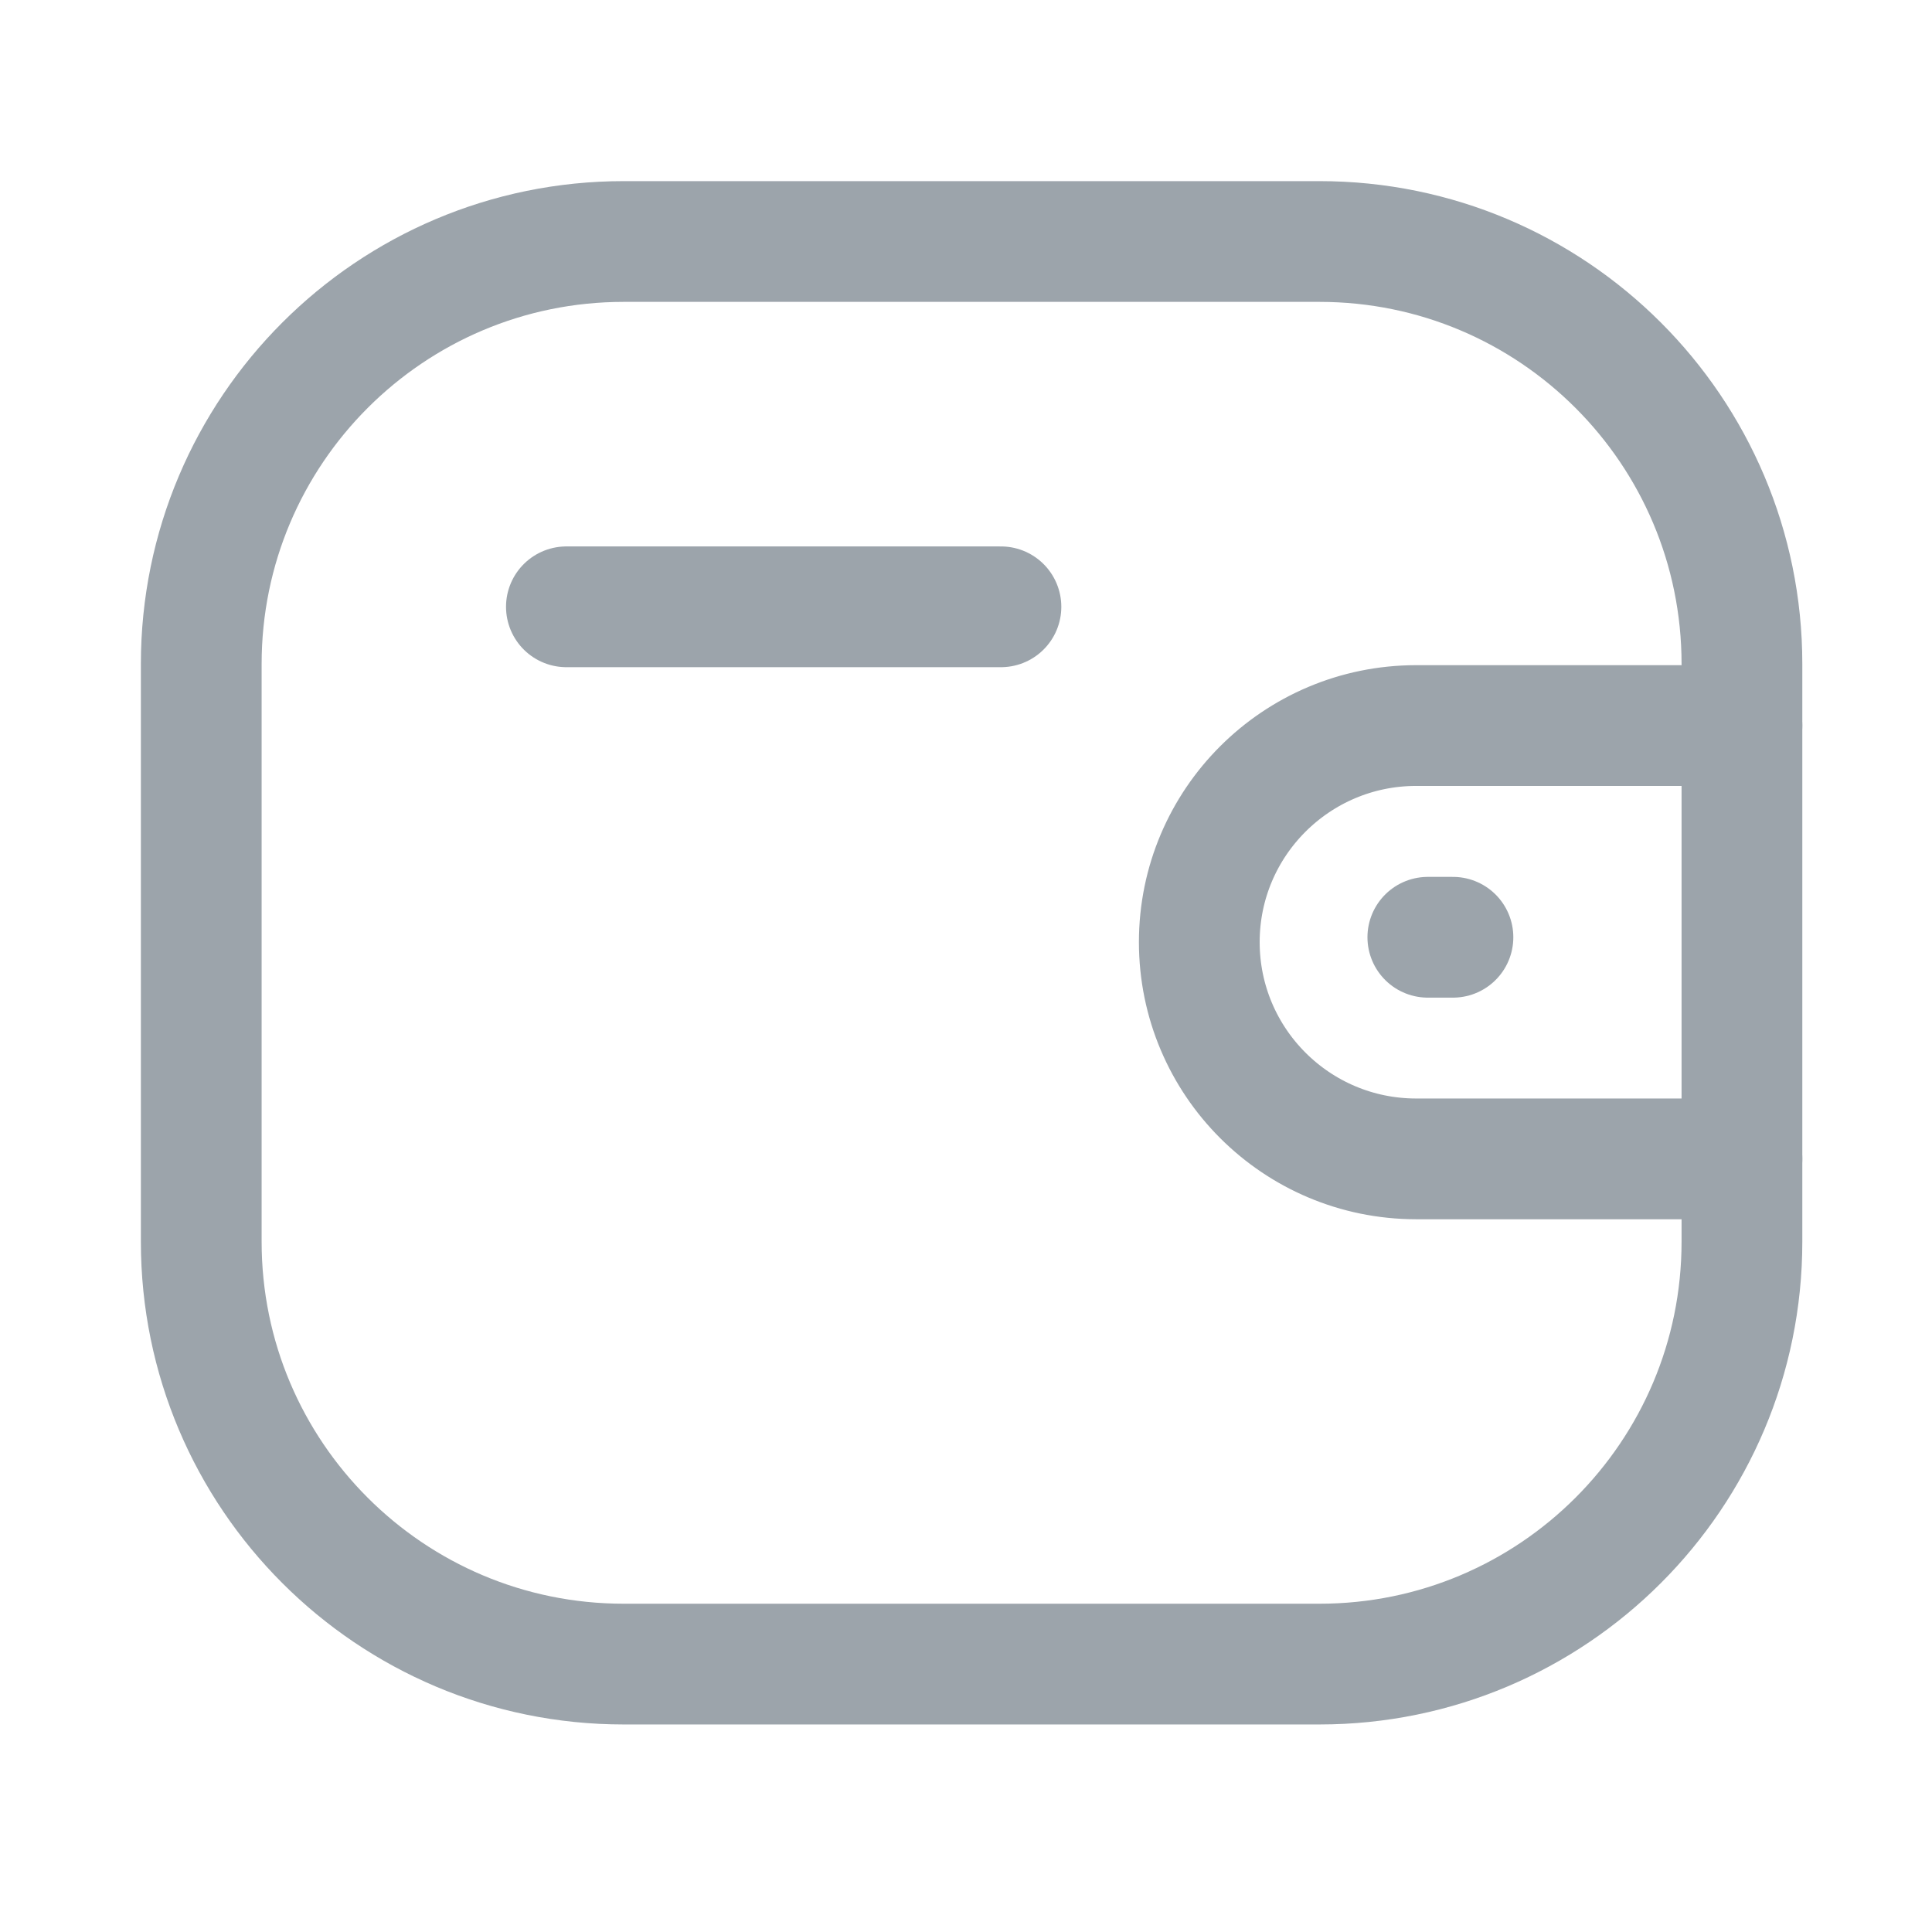
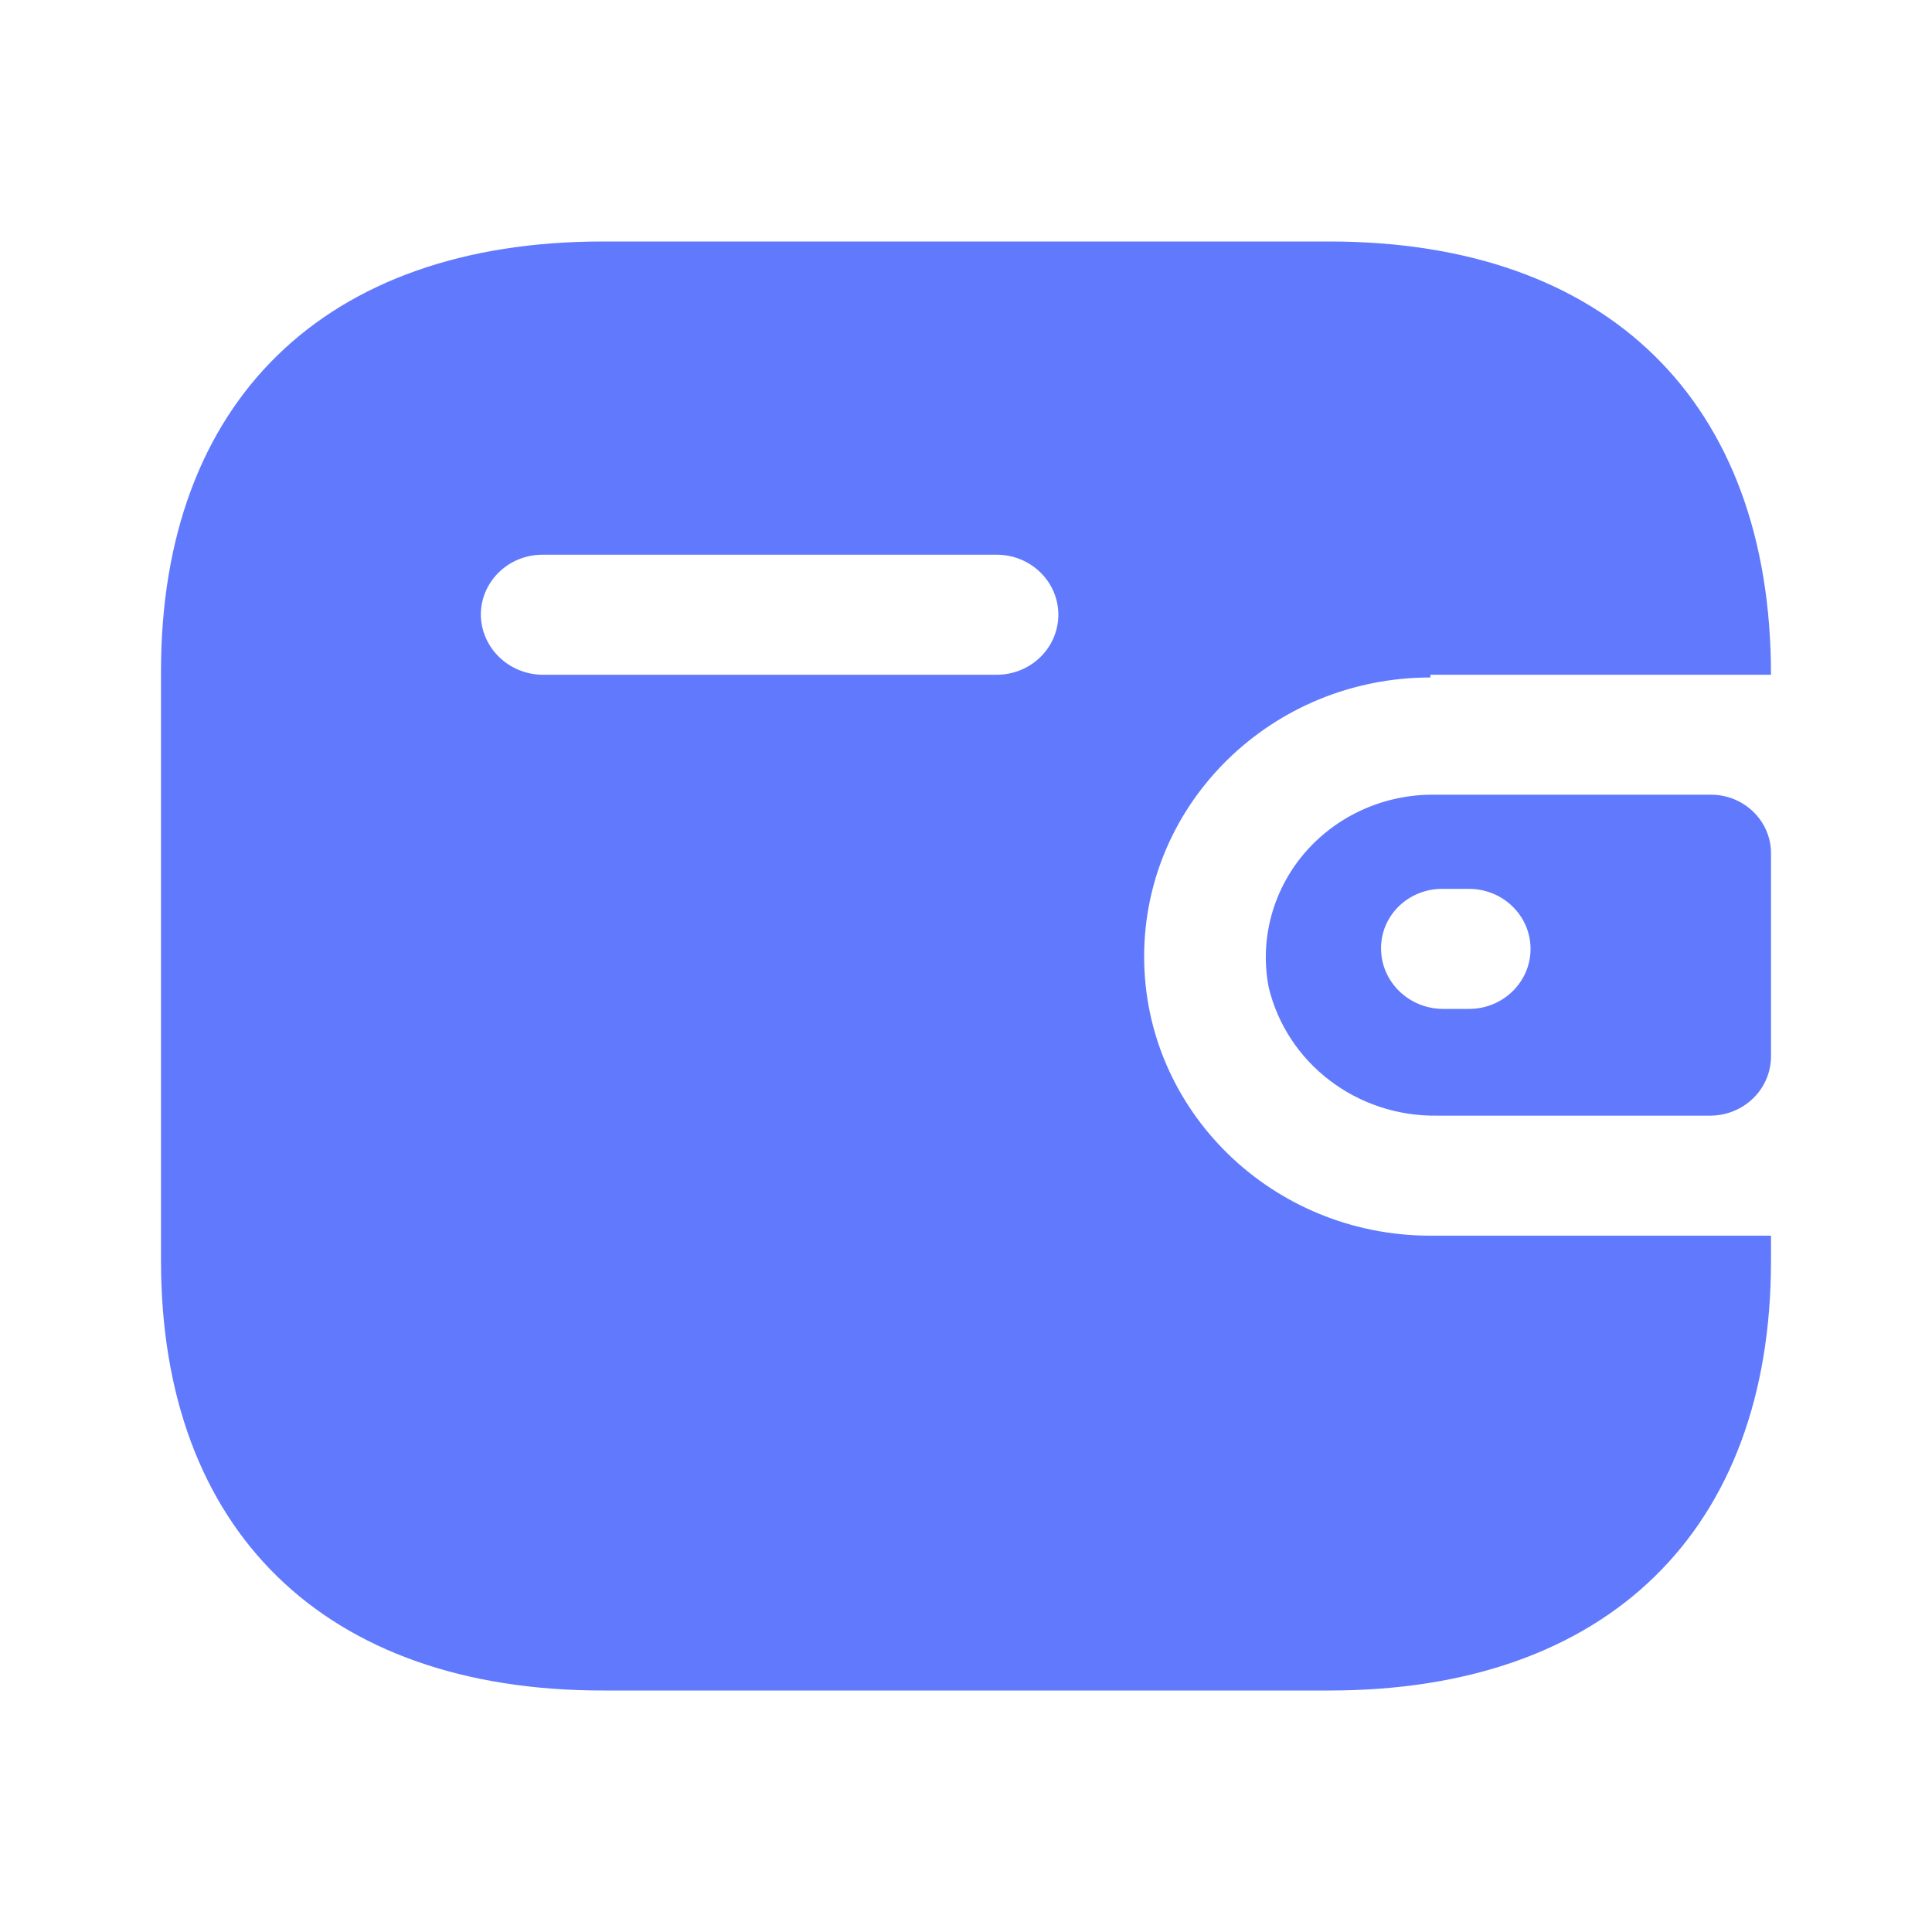
<svg xmlns="http://www.w3.org/2000/svg" width="24" height="24" viewBox="0 0 24 24" fill="none">
-   <path d="M21.639 14.396H17.591C16.104 14.395 14.899 13.191 14.898 11.704C14.898 10.218 16.104 9.014 17.591 9.013H21.639" stroke="#9CA4AB" stroke-width="1.5" stroke-linecap="round" stroke-linejoin="round" />
-   <path d="M18.049 11.643H17.737" stroke="#9CA4AB" stroke-width="1.5" stroke-linecap="round" stroke-linejoin="round" />
-   <path fill-rule="evenodd" clip-rule="evenodd" d="M7.748 3H16.391C19.289 3 21.639 5.35 21.639 8.248V15.425C21.639 18.323 19.289 20.672 16.391 20.672H7.748C4.85 20.672 2.5 18.323 2.5 15.425V8.248C2.5 5.35 4.85 3 7.748 3Z" stroke="#9CA4AB" stroke-width="1.5" stroke-linecap="round" stroke-linejoin="round" />
-   <path d="M7.036 7.538H12.434" stroke="#9CA4AB" stroke-width="1.5" stroke-linecap="round" stroke-linejoin="round" />
+   <path d="M16.516 3C19.964 3 22 4.985 22 8.382H17.769V8.416C15.805 8.416 14.213 9.968 14.213 11.883C14.213 13.797 15.805 15.35 17.769 15.35H22V15.662C22 19.015 19.964 21 16.516 21H7.484C4.036 21 2 19.015 2 15.662V8.338C2 4.985 4.036 3 7.484 3H16.516ZM21.253 9.872C21.666 9.872 22 10.198 22 10.6V13.131C21.995 13.531 21.664 13.854 21.253 13.859H17.849C16.855 13.872 15.986 13.208 15.76 12.264C15.647 11.678 15.806 11.074 16.193 10.612C16.581 10.151 17.157 9.88 17.769 9.872H21.253ZM18.249 11.042H17.92C17.718 11.04 17.524 11.117 17.38 11.255C17.236 11.393 17.156 11.582 17.156 11.779C17.155 12.192 17.496 12.528 17.92 12.533H18.249C18.671 12.533 19.013 12.199 19.013 11.788C19.013 11.376 18.671 11.042 18.249 11.042ZM12.382 6.891H6.738C6.319 6.891 5.978 7.22 5.973 7.628C5.973 8.041 6.314 8.377 6.738 8.382H12.382C12.804 8.382 13.147 8.048 13.147 7.636C13.147 7.225 12.804 6.891 12.382 6.891Z" fill="#617AFD" />
</svg>
